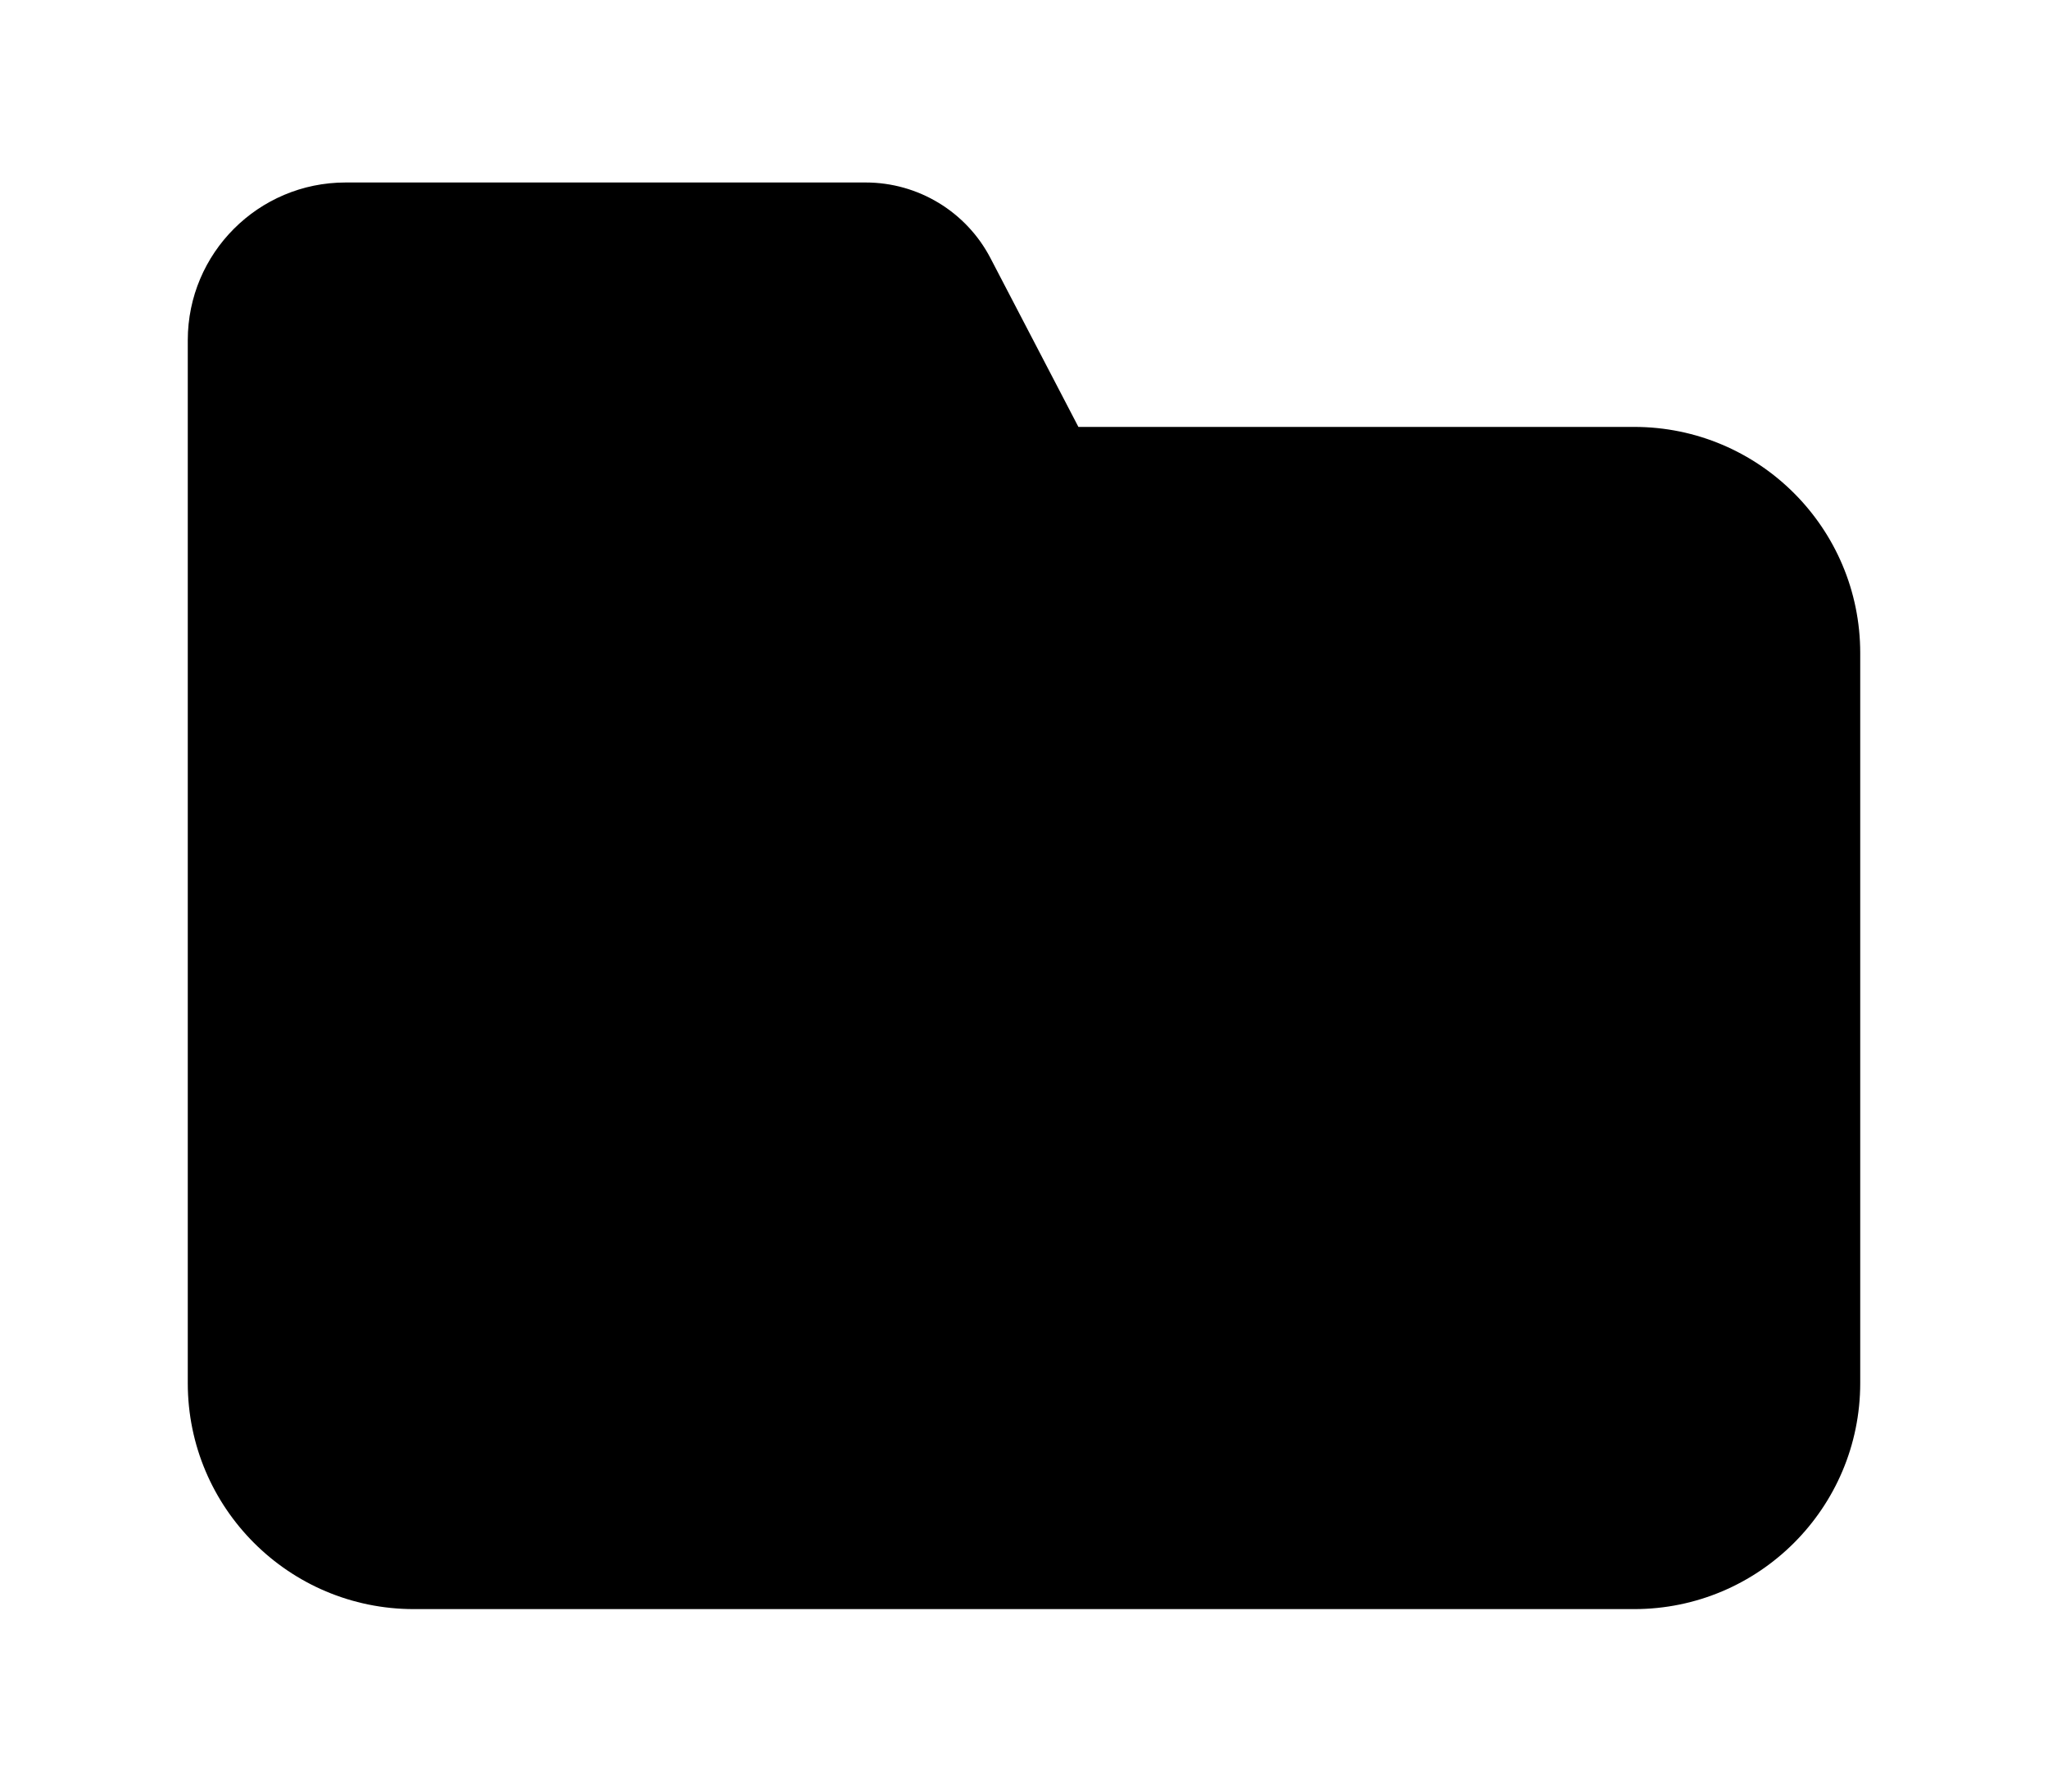
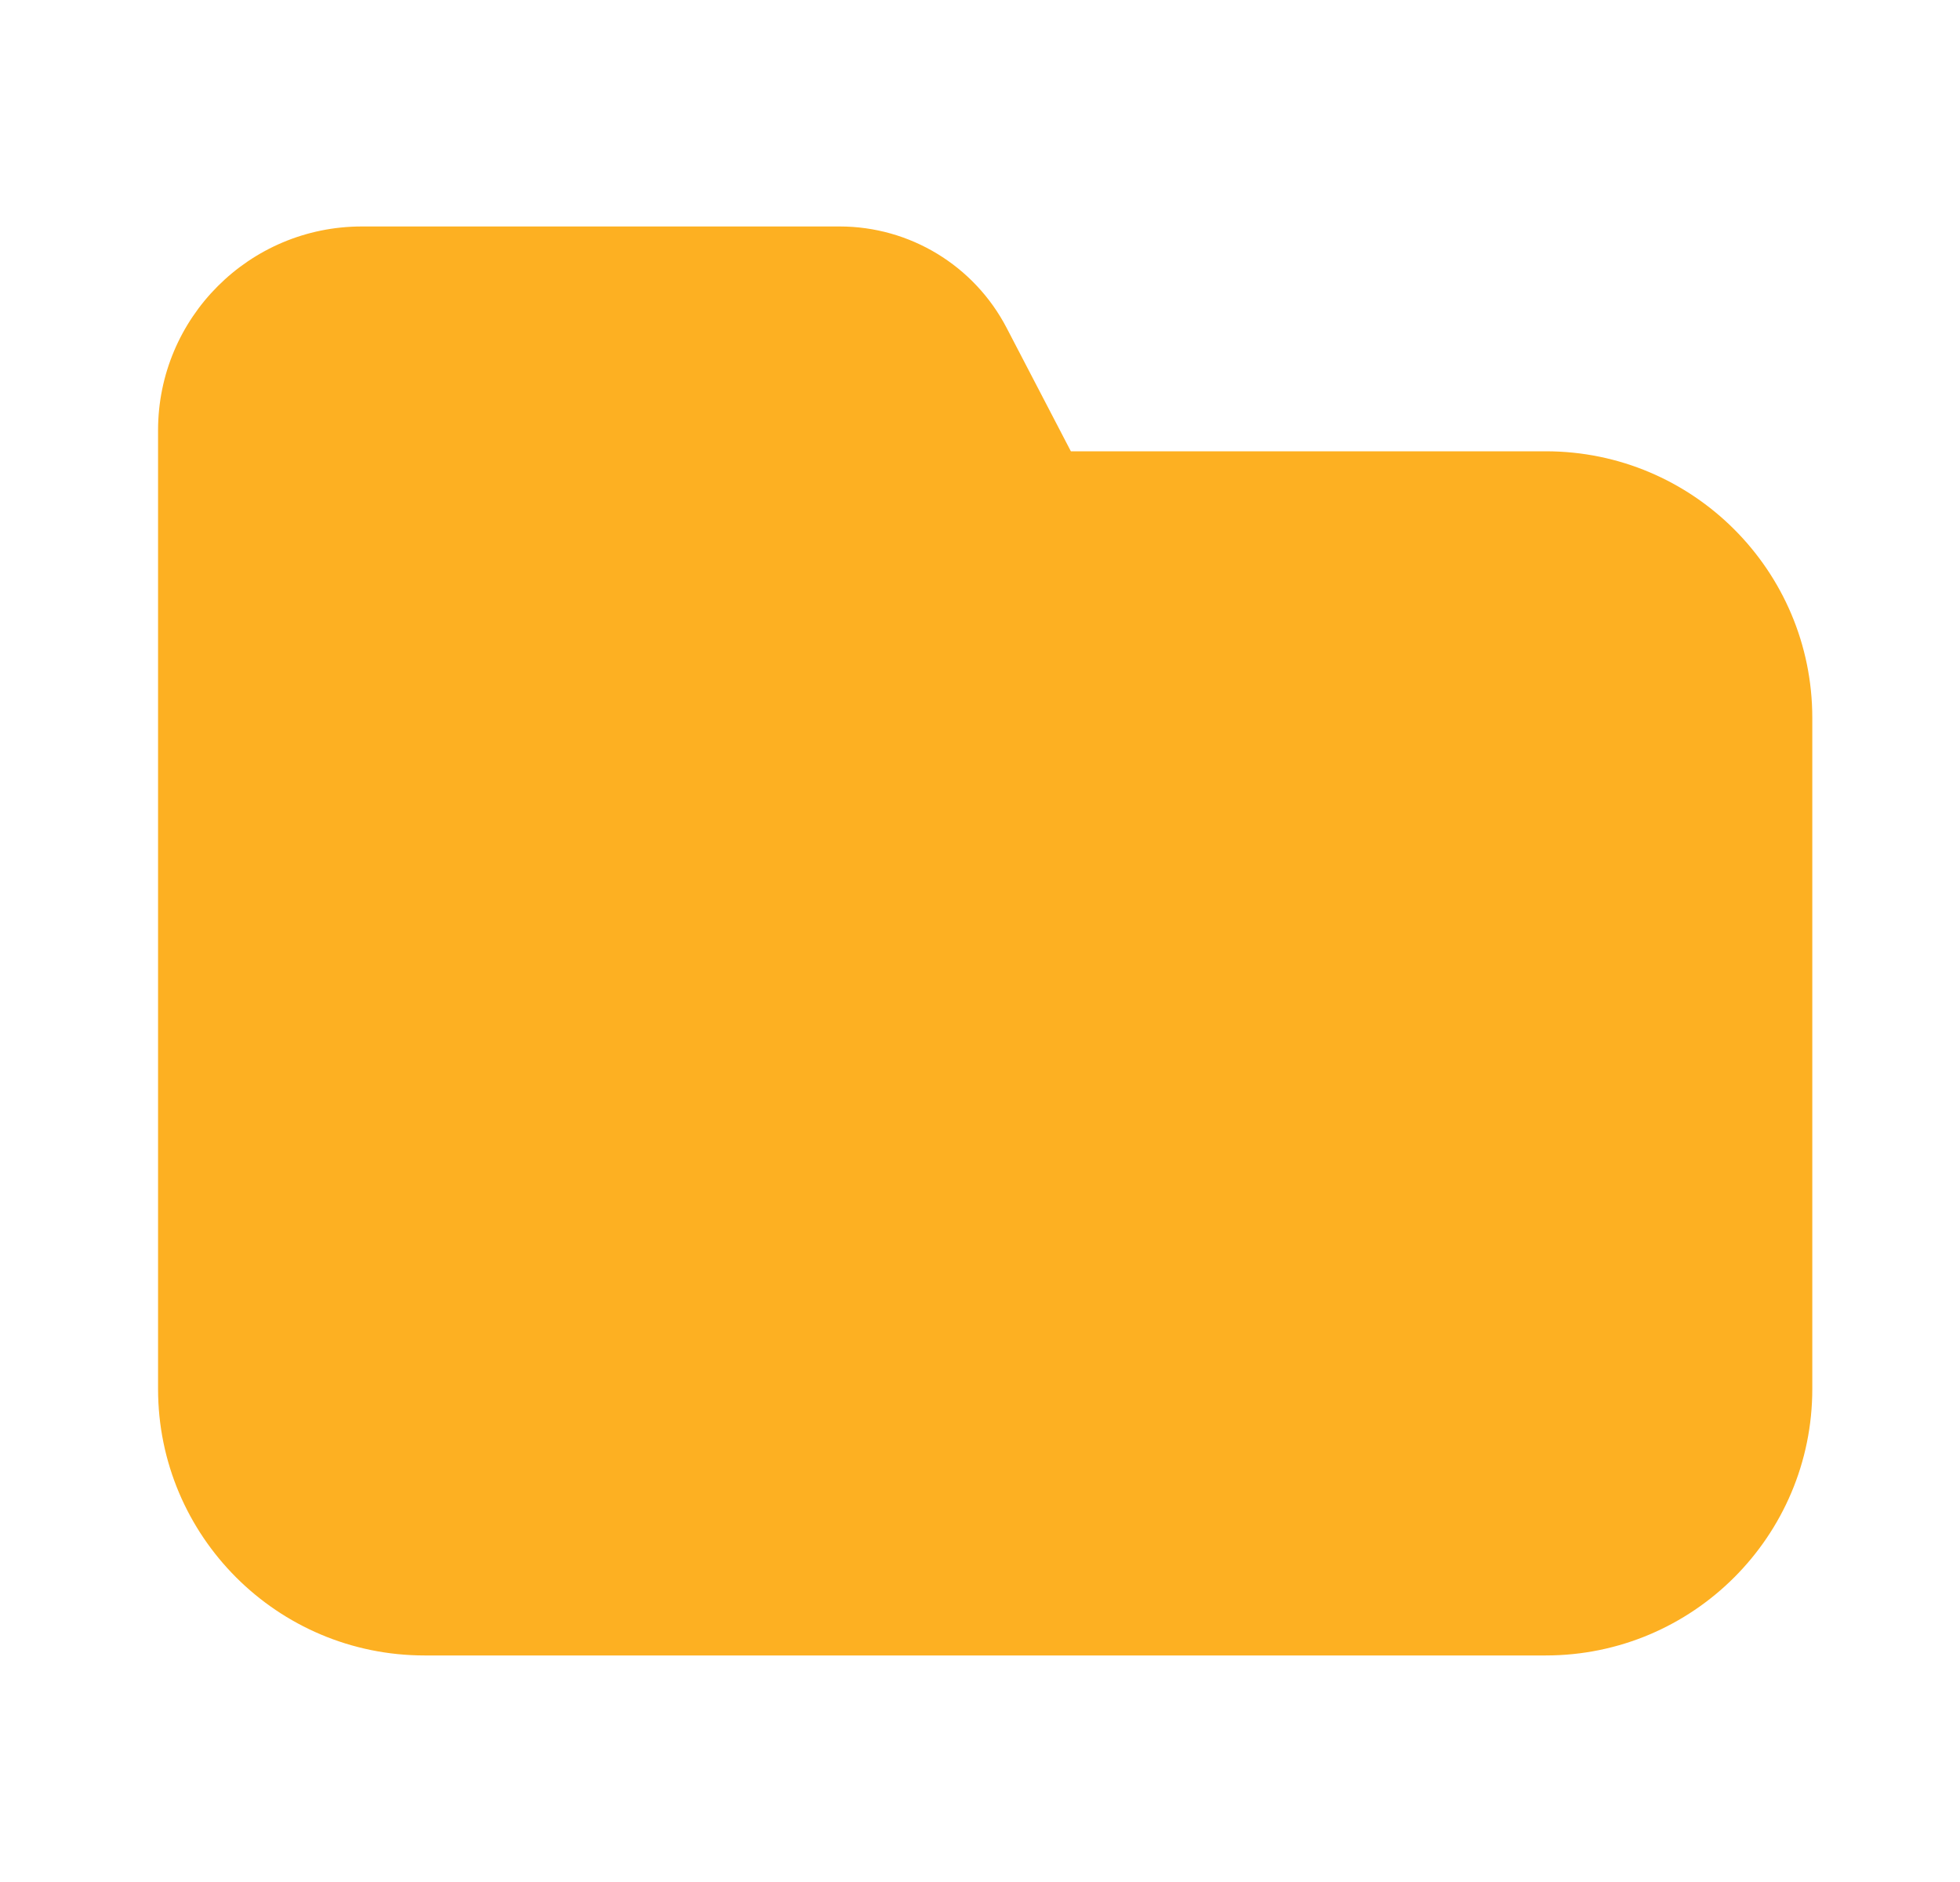
- <svg xmlns="http://www.w3.org/2000/svg" viewBox="0 0 16 14">
-   <path d="M8.285 3.067L8.425 3.336H8.728H12.767C13.742 3.336 14.533 4.127 14.533 5.103V10.808C14.533 11.783 13.742 12.574 12.767 12.574H3.233C2.258 12.574 1.467 11.783 1.467 10.808V2.659C1.467 1.978 2.019 1.426 2.7 1.426H6.763C7.173 1.426 7.549 1.654 7.738 2.017L8.167 1.794L7.738 2.017L8.285 3.067Z" />
+ <svg xmlns="http://www.w3.org/2000/svg" viewBox="0 0 25 24" fill="none">
+   <path d="M4.616 2.888C3.18 2.888 2.016 4.052 2.016 5.488V17.712C2.016 19.589 3.538 21.111 5.416 21.111H19.716C21.594 21.111 23.116 19.589 23.116 17.712V9.155C23.116 7.277 21.594 5.755 19.716 5.755H13.659L12.839 4.18C12.425 3.386 11.605 2.888 10.71 2.888H4.616Z" fill="#FDB022" />
</svg>
